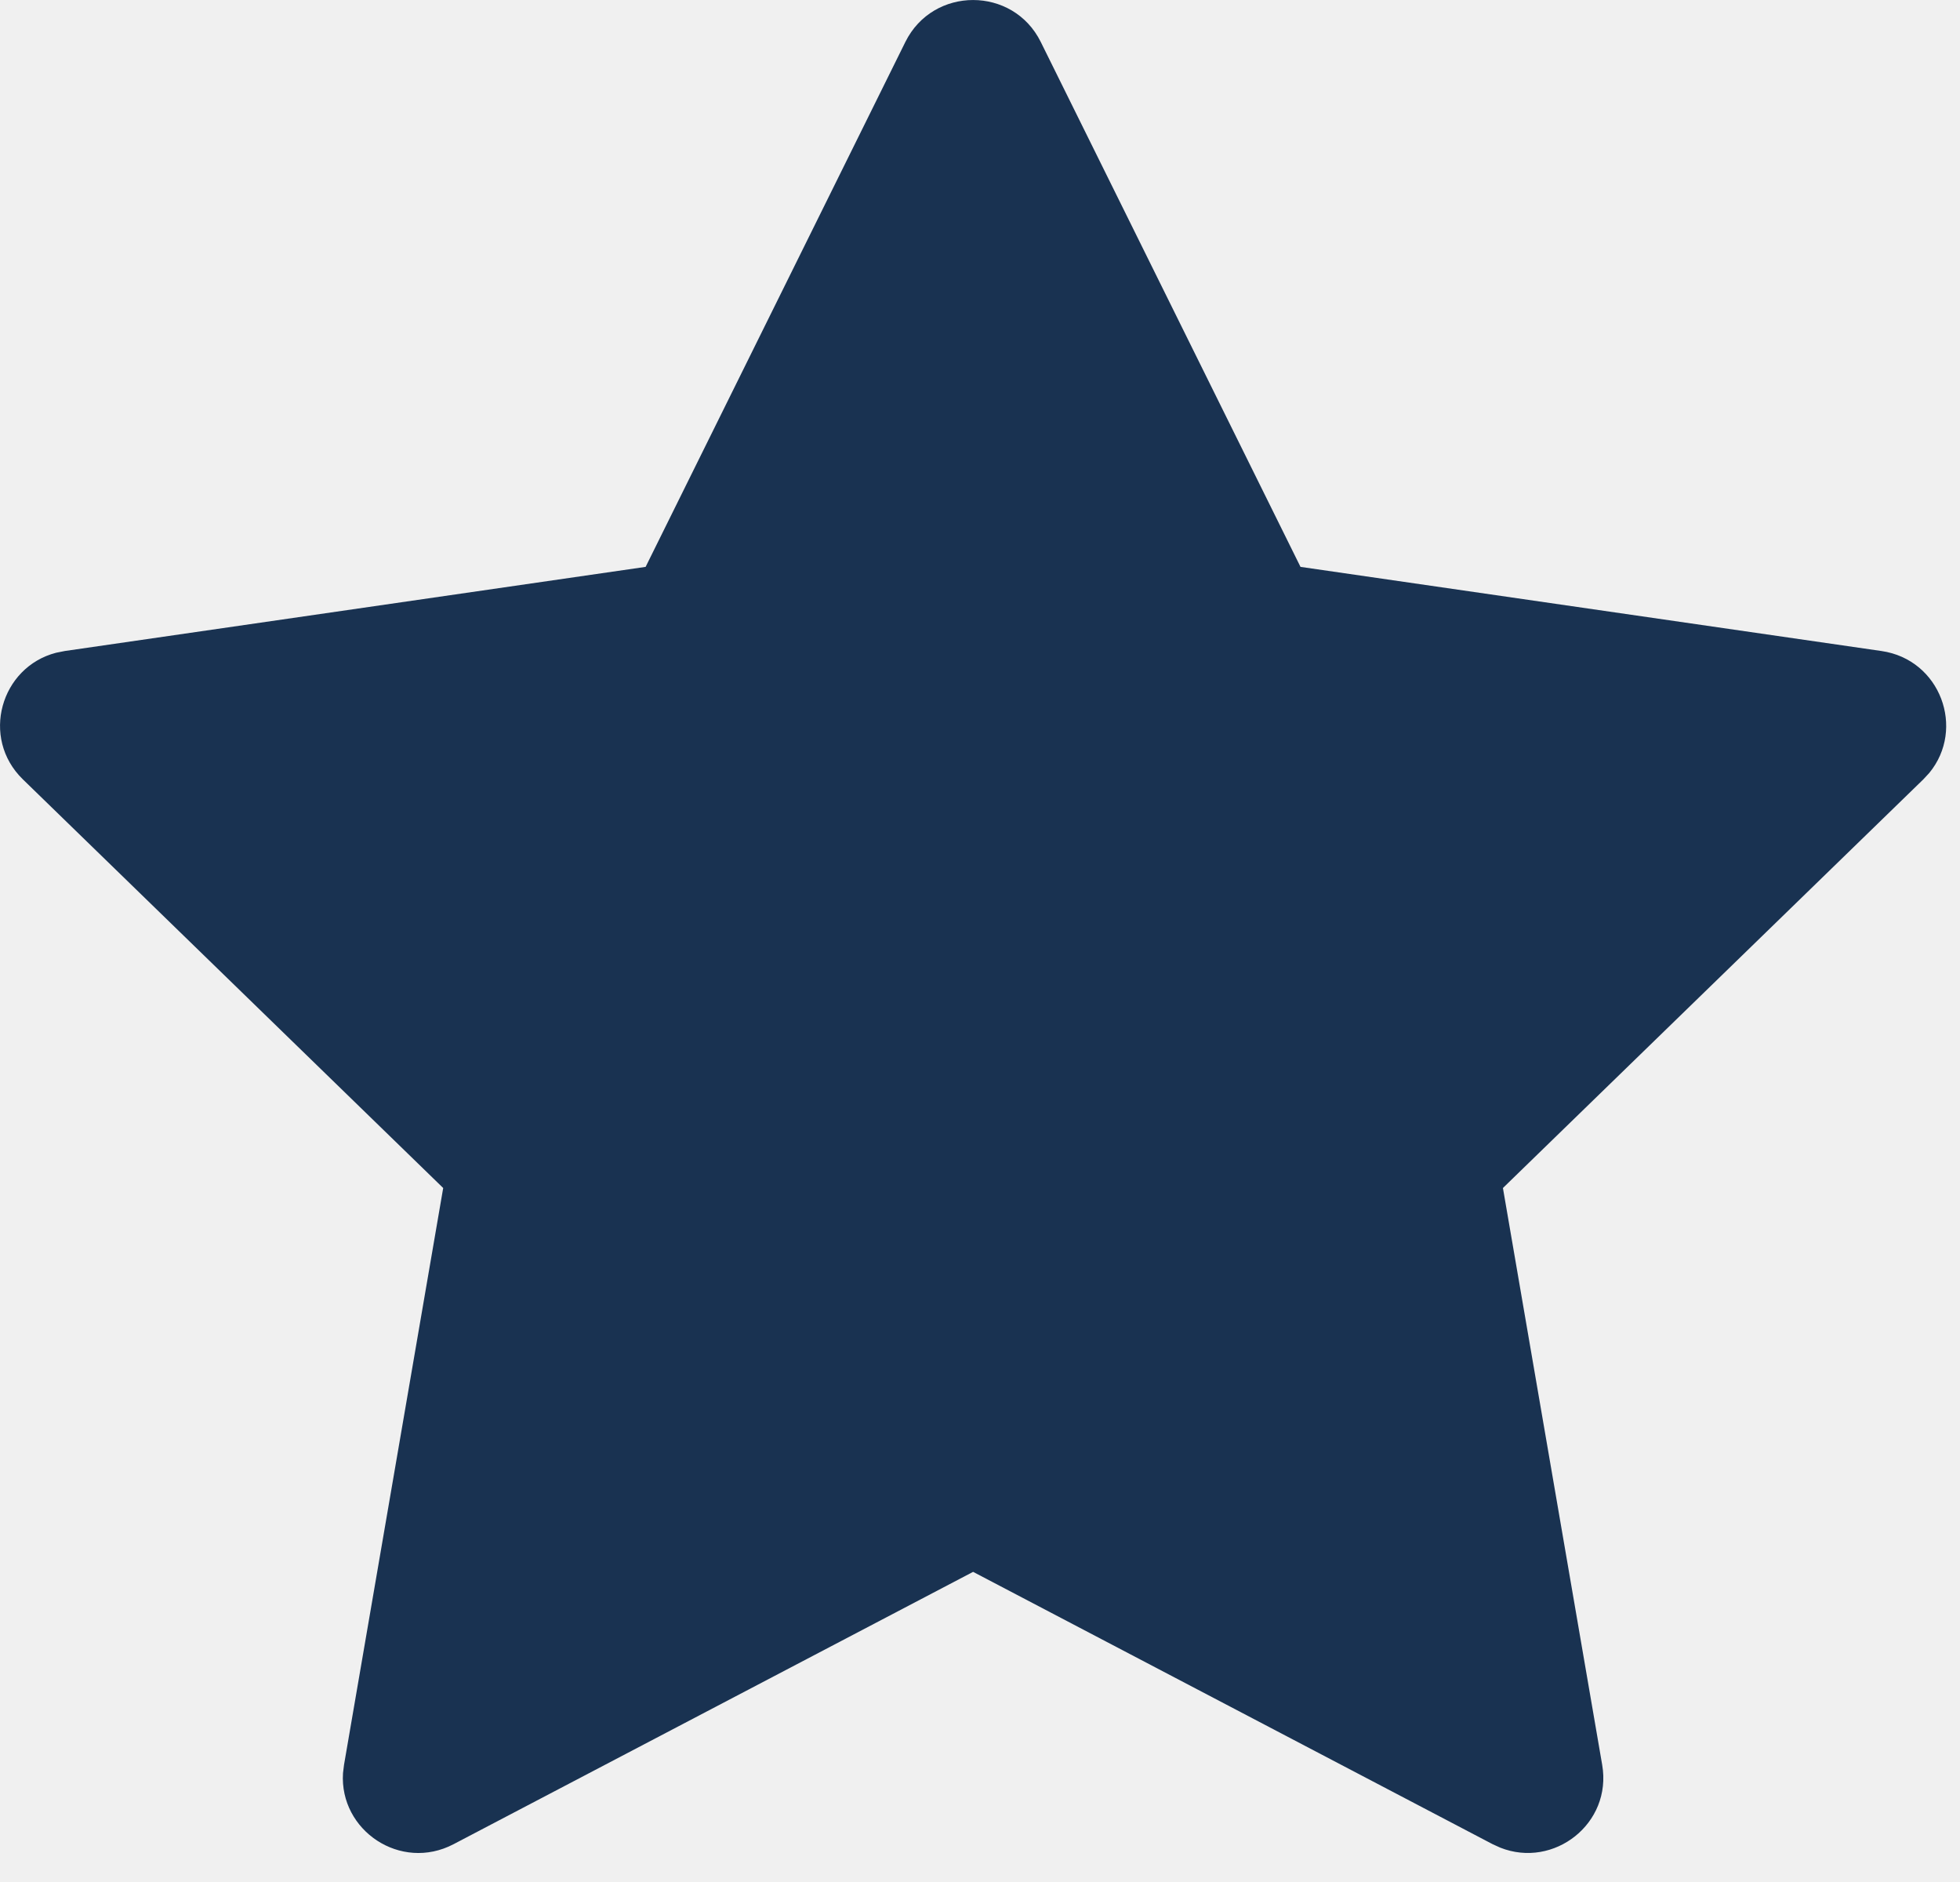
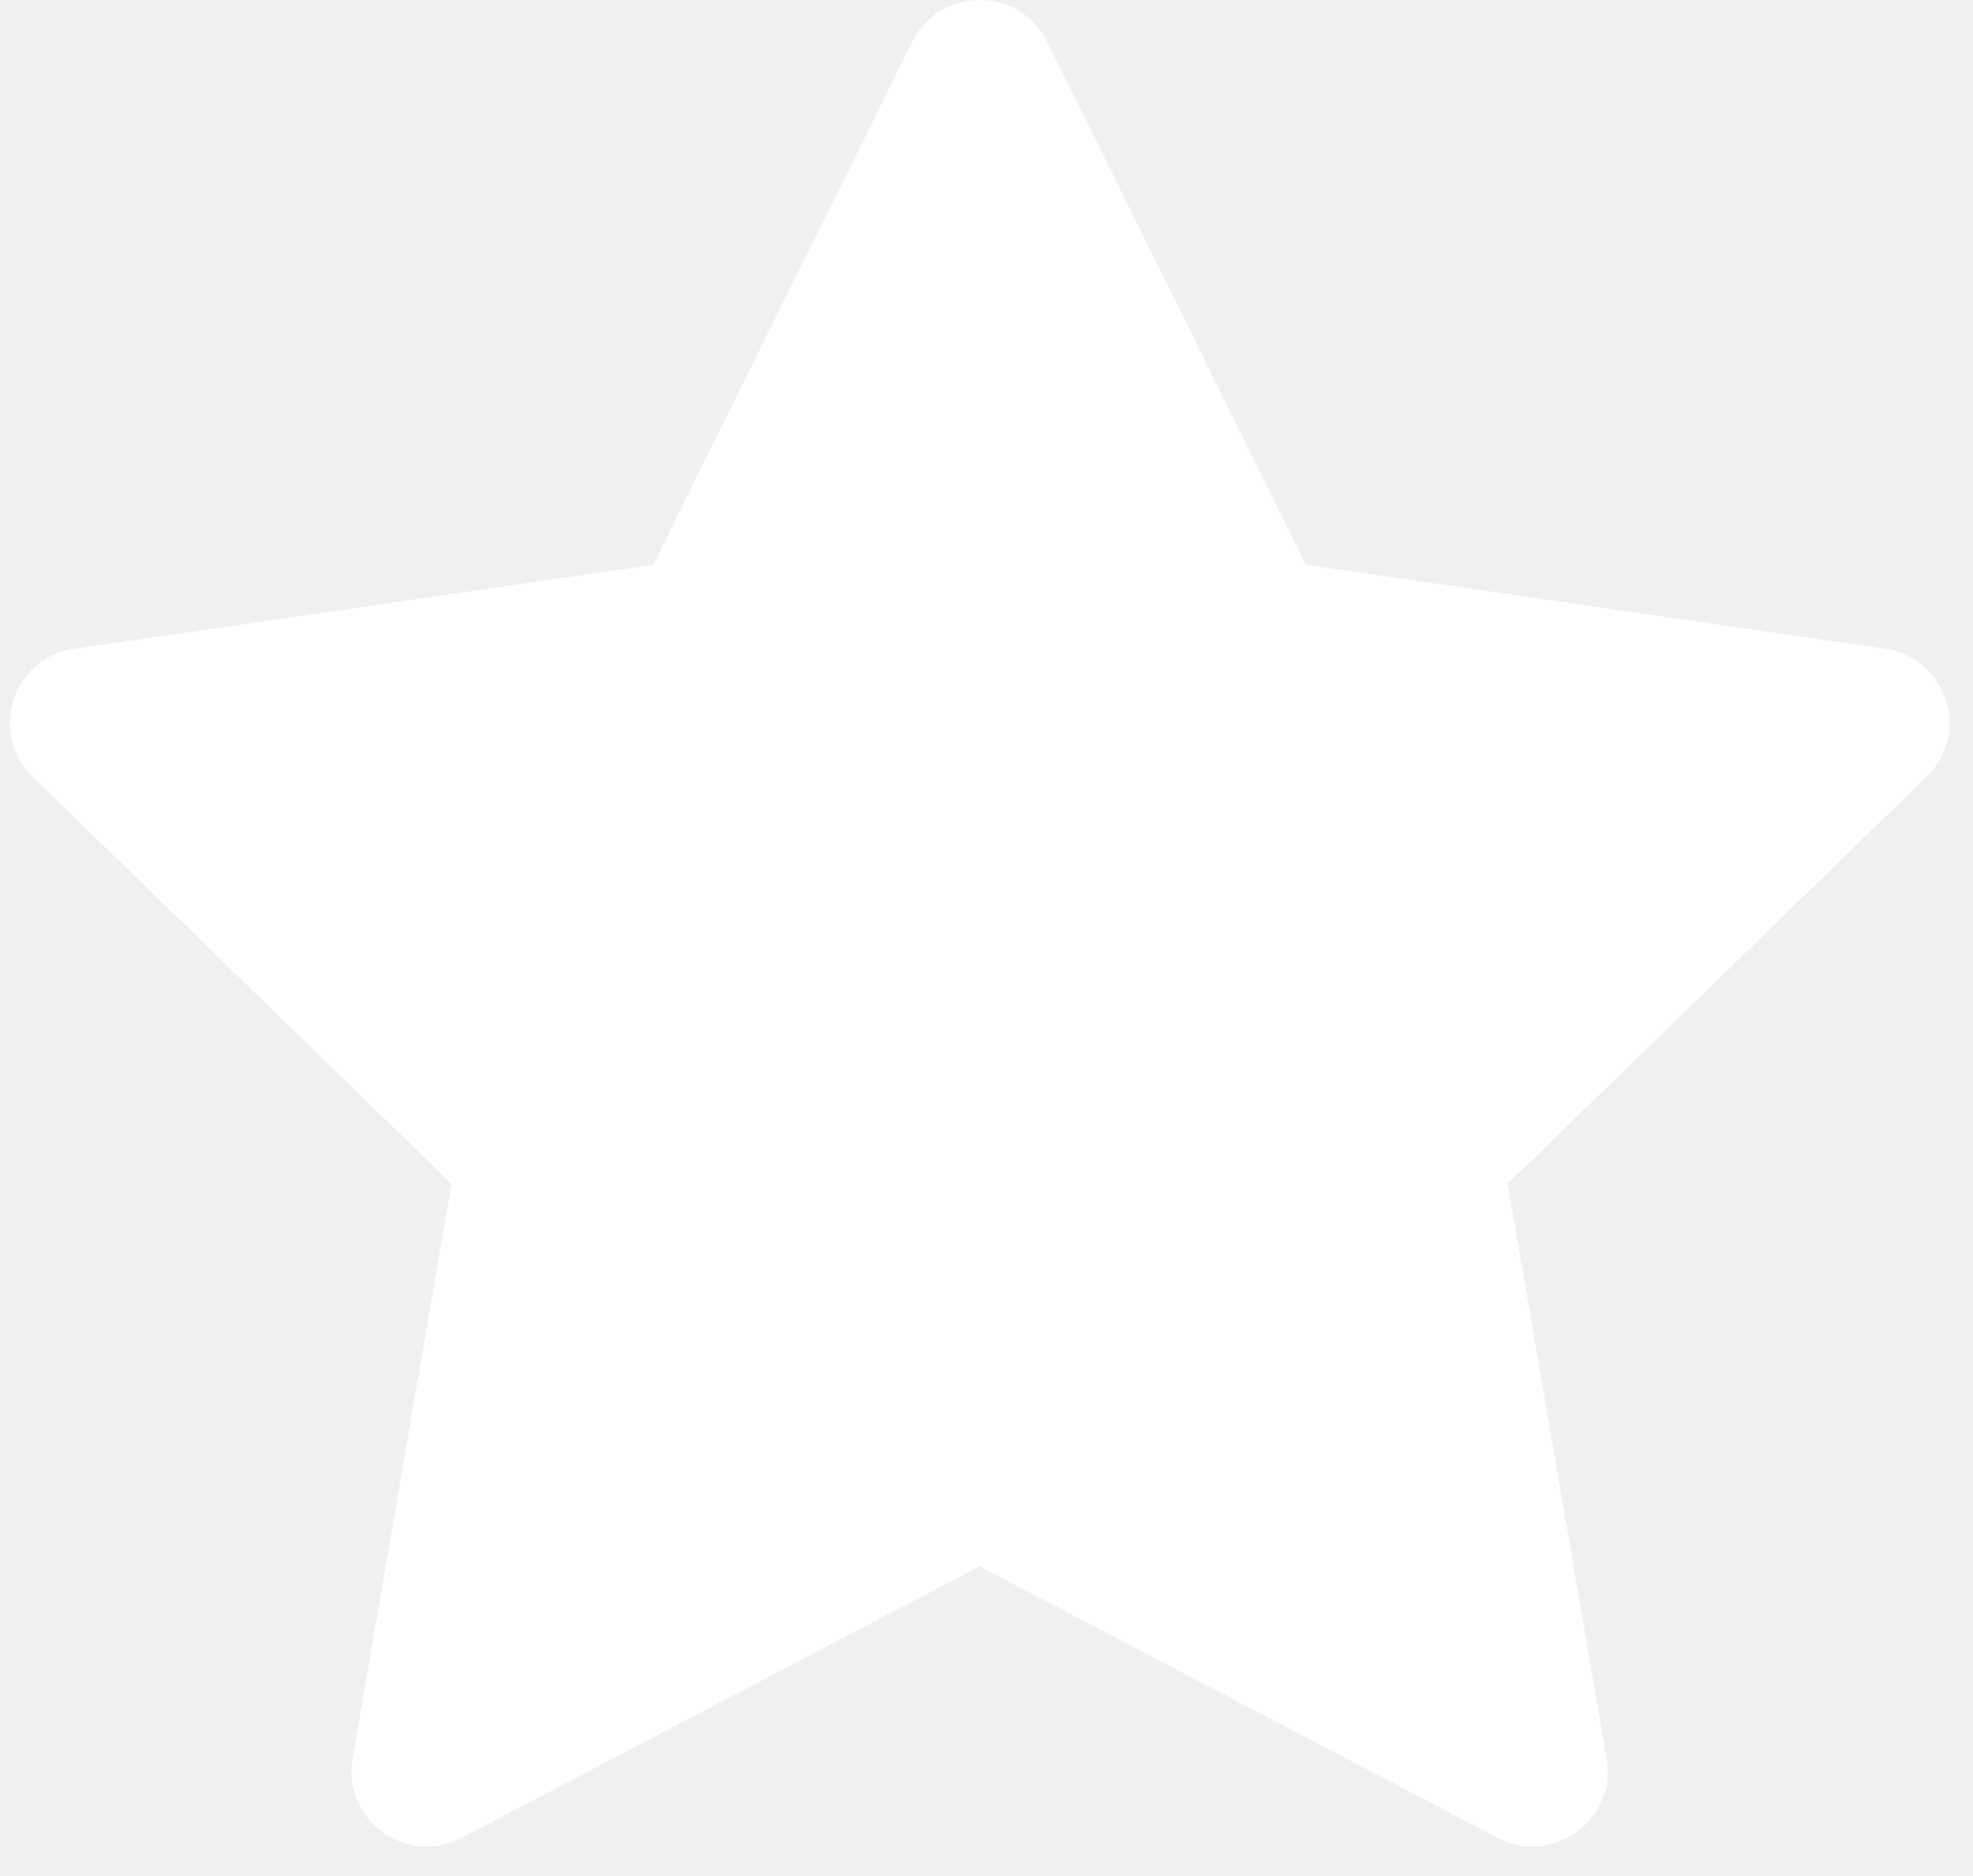
- <svg xmlns="http://www.w3.org/2000/svg" width="25px" height="24px" viewBox="0 0 25 24" version="1.1">
+ <svg xmlns="http://www.w3.org/2000/svg" width="13.33px" height="12.67px" viewBox="0 0 25 24" version="1.1">
  <g id="Symbols" stroke="none" stroke-width="1" fill="none" fill-rule="evenodd">
-     <g id="Star" fill="#193251">
+     <g id="Star" fill="#FFFFFF">
      <path d="M8.235,7.229 L0.826,8.302 L0.716,8.324 C0.008,8.507 -0.252,9.41 0.292,9.939 L5.653,15.15 L4.388,22.506 L4.375,22.612 C4.328,23.343 5.11,23.871 5.785,23.518 L12.412,20.045 L19.039,23.518 L19.136,23.562 C19.819,23.833 20.565,23.255 20.436,22.506 L19.17,15.15 L24.532,9.939 L24.608,9.857 C25.072,9.294 24.751,8.411 23.998,8.302 L16.588,7.229 L13.275,0.535 C12.922,-0.178 11.902,-0.178 11.548,0.535 L8.235,7.229 Z" id="Path" />
    </g>
  </g>
</svg>
